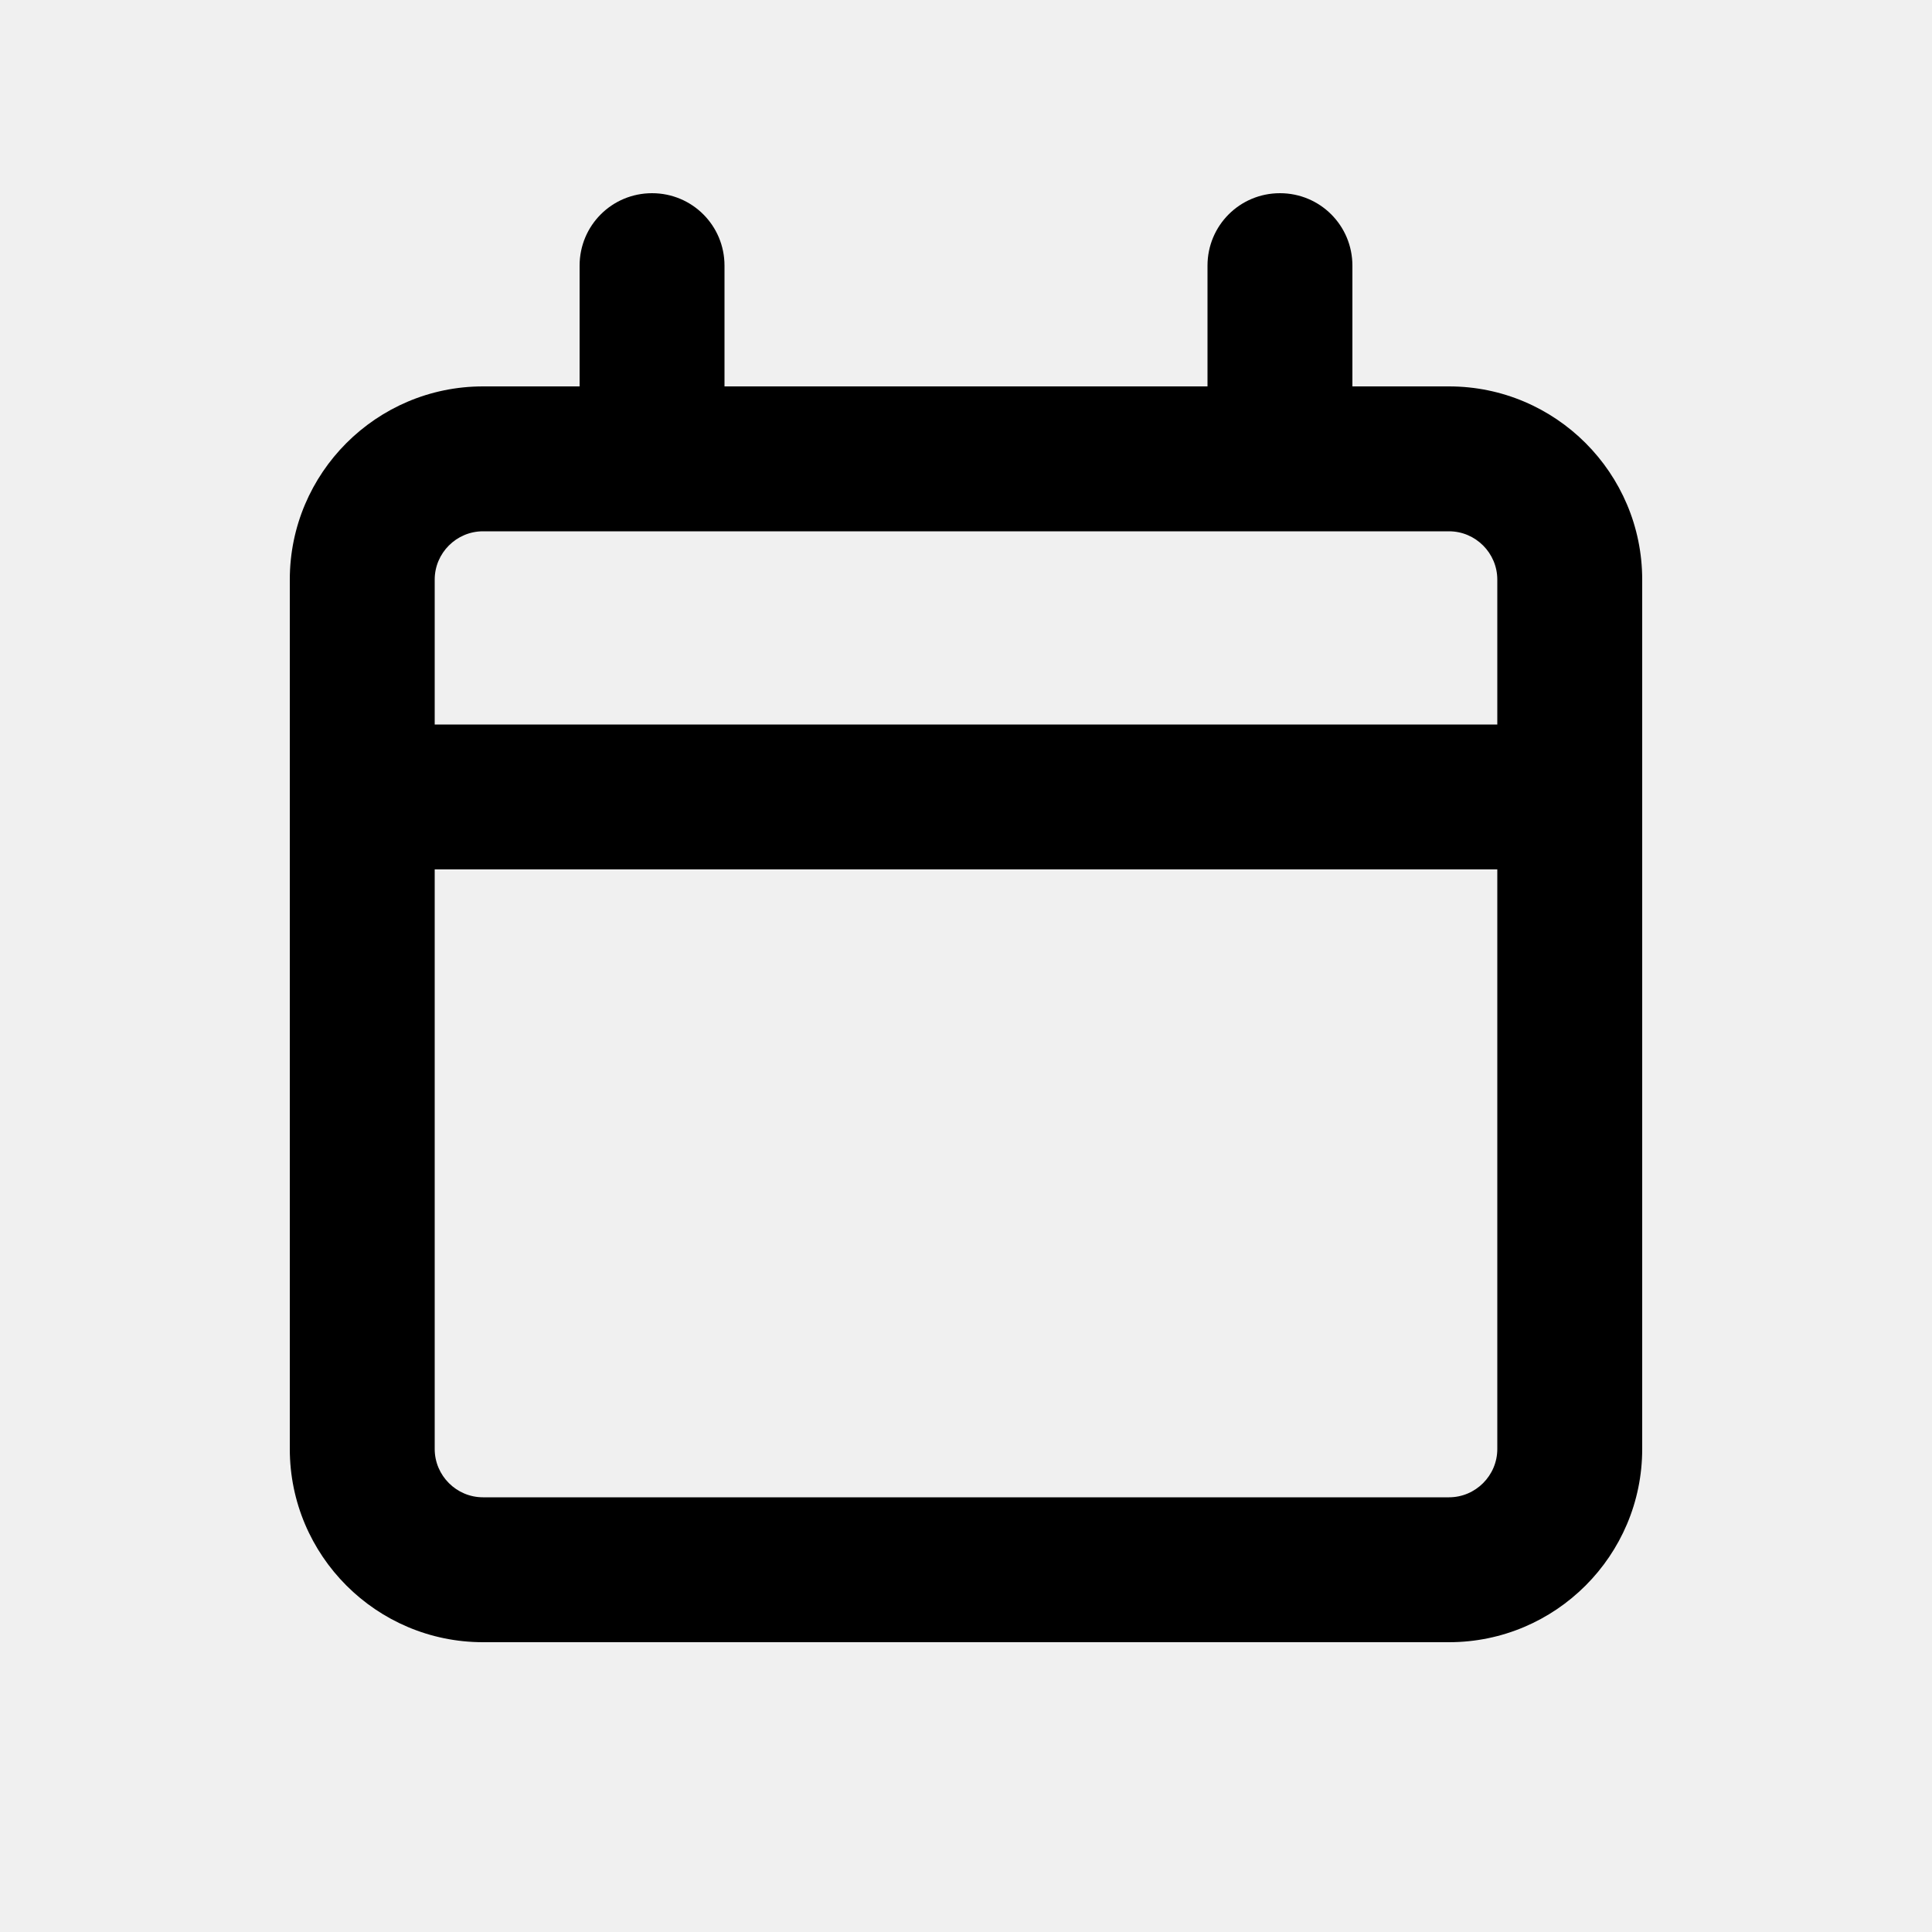
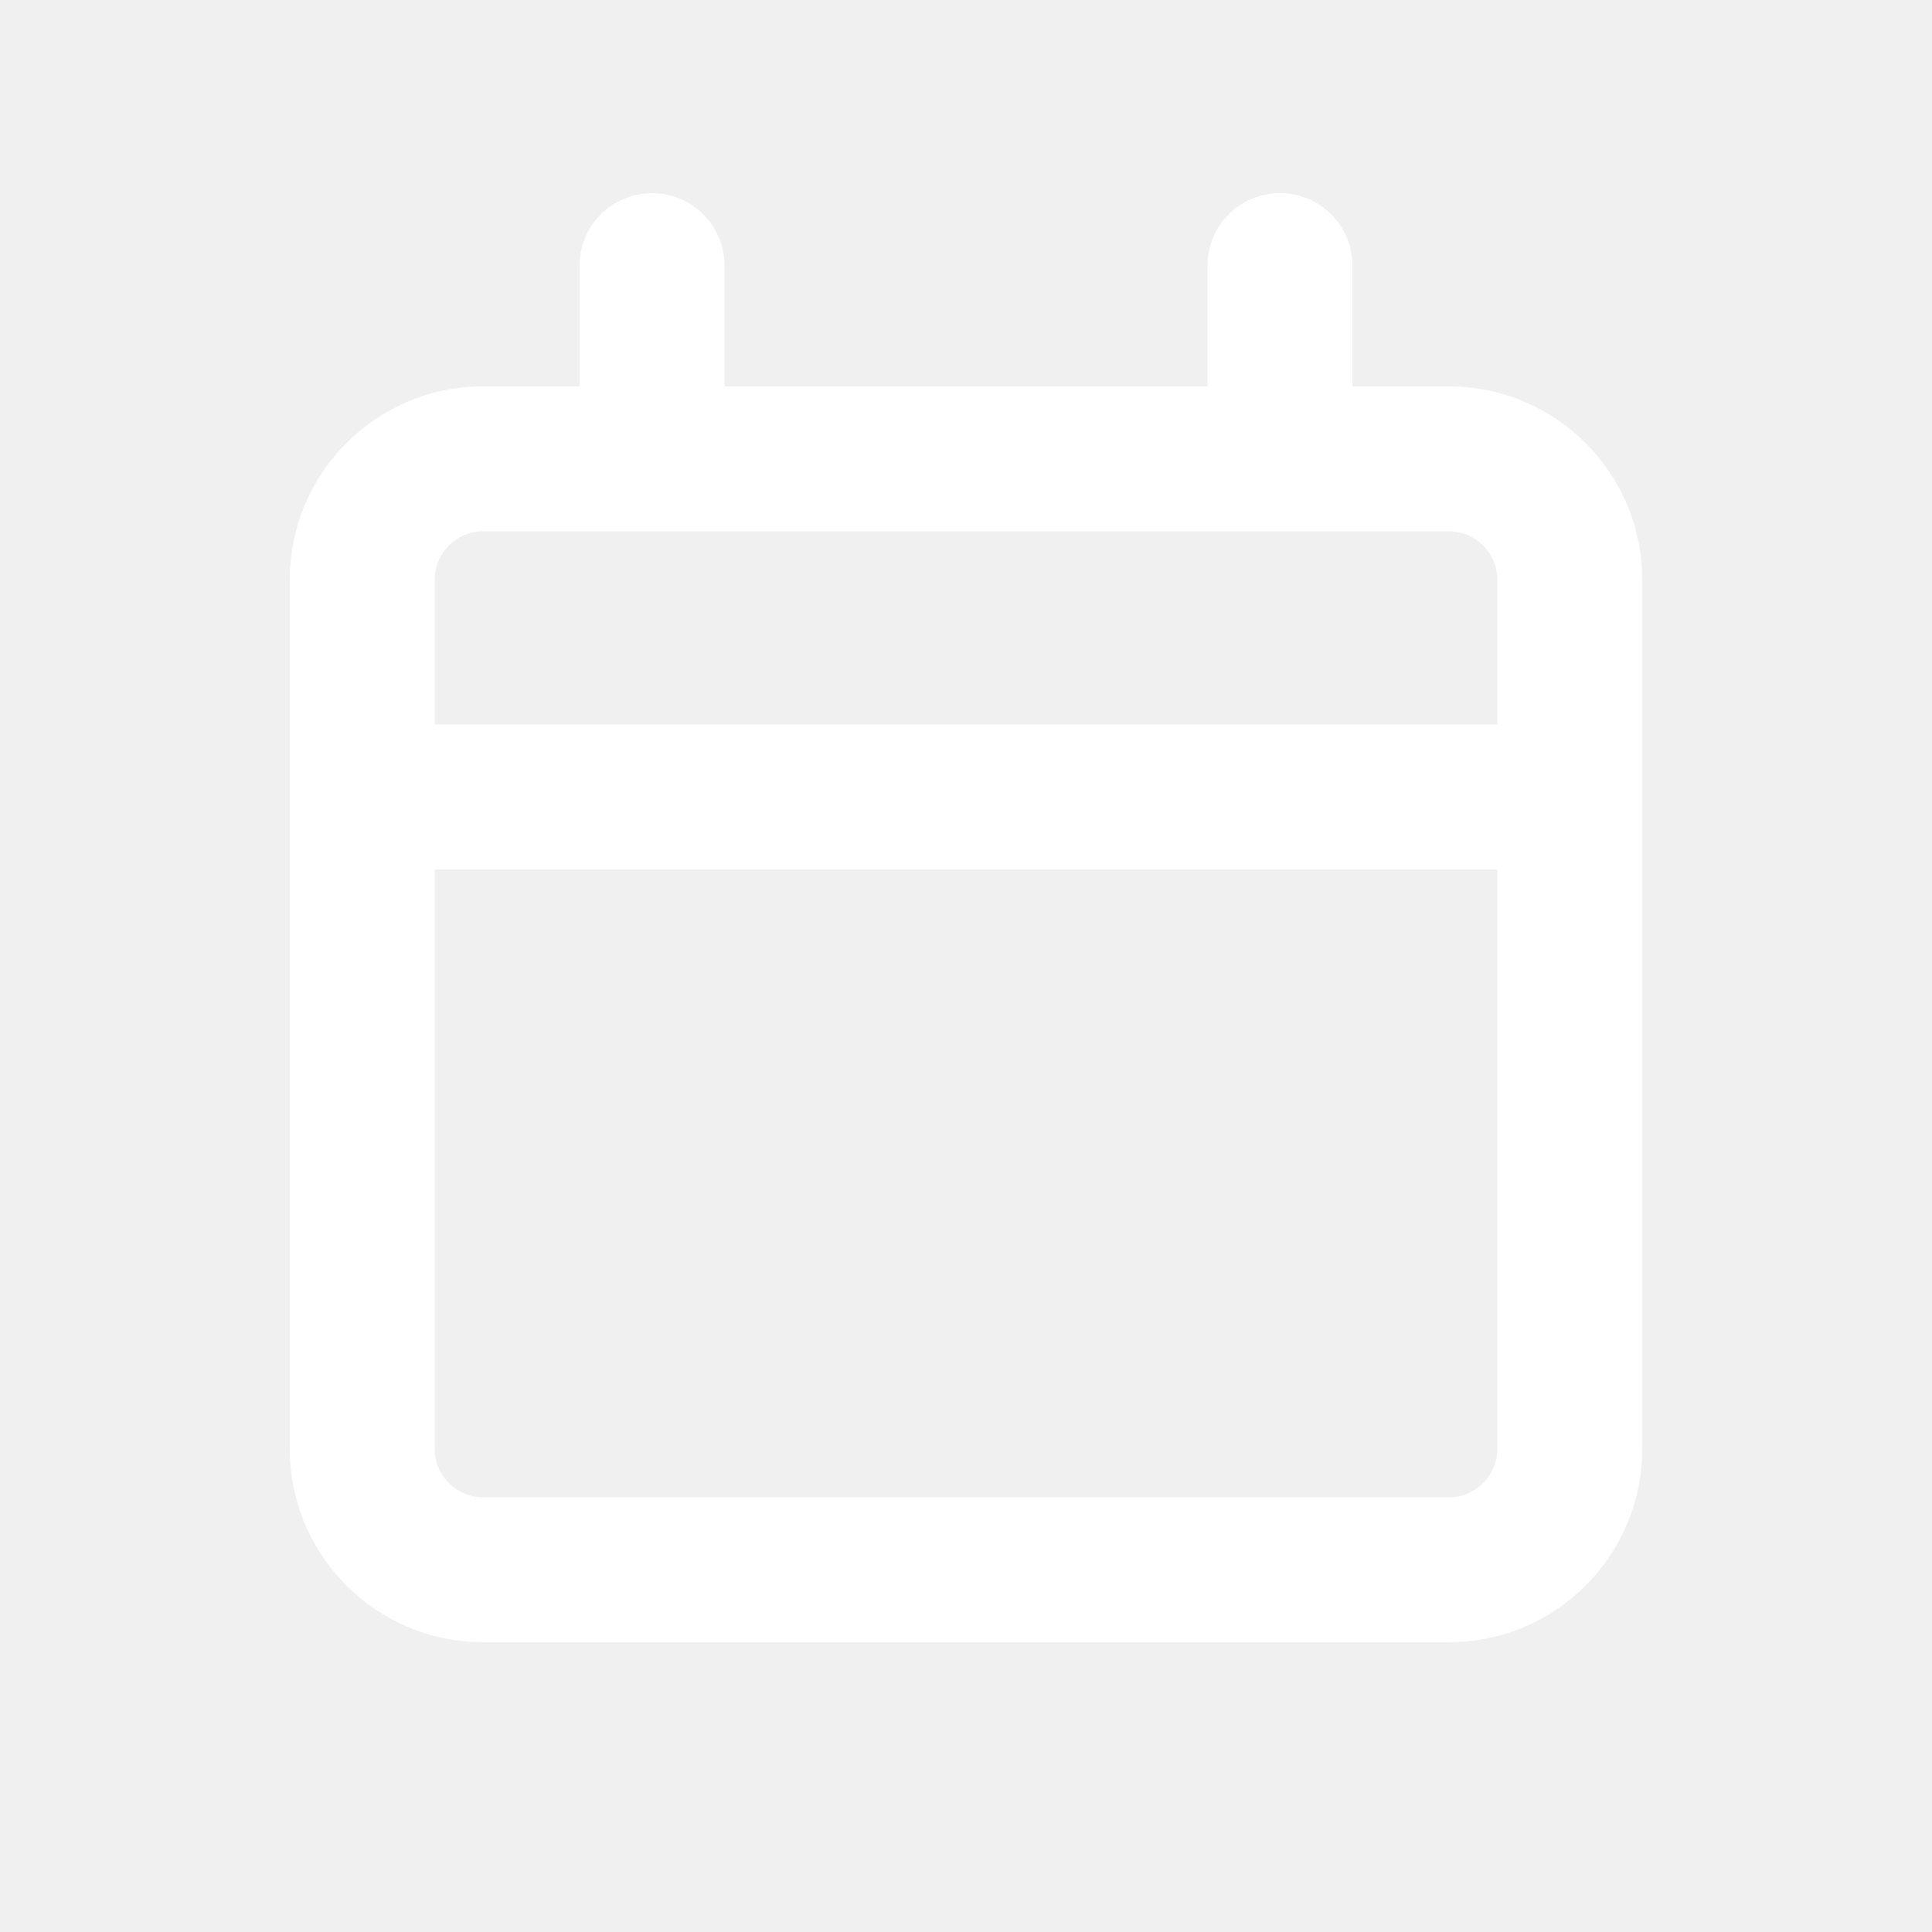
<svg xmlns="http://www.w3.org/2000/svg" viewBox="0 0 640 640">
-   <path d="M216 64C229.3 64 240 74.7 240 88L240 128L400 128L400 88C400 74.7 410.7 64 424 64C437.3 64 448 74.7 448 88L448 128L480 128C515.3 128 544 156.7 544 192L544 480C544 515.3 515.3 544 480 544L160 544C124.7 544 96 515.3 96 480L96 192C96 156.7 124.7 128 160 128L192 128L192 88C192 74.7 202.7 64 216 64zM216 176L160 176C151.2 176 144 183.2 144 192L144 240L496 240L496 192C496 183.2 488.8 176 480 176L216 176zM144 288L144 480C144 488.8 151.2 496 160 496L480 496C488.8 496 496 488.8 496 480L496 288L144 288z" />
+   <path d="M216 64C229.3 64 240 74.7 240 88L240 128L400 128L400 88C400 74.7 410.7 64 424 64C437.3 64 448 74.7 448 88L448 128L480 128C515.3 128 544 156.7 544 192L544 480C544 515.3 515.3 544 480 544L160 544C124.7 544 96 515.3 96 480L96 192C96 156.7 124.7 128 160 128L192 128L192 88C192 74.7 202.7 64 216 64zM216 176L160 176C151.2 176 144 183.2 144 192L144 240L496 240L496 192C496 183.2 488.8 176 480 176L216 176zM144 288L144 480C144 488.8 151.2 496 160 496L480 496C488.8 496 496 488.8 496 480L496 288L144 288z" fill="#ffffff" />
</svg>
